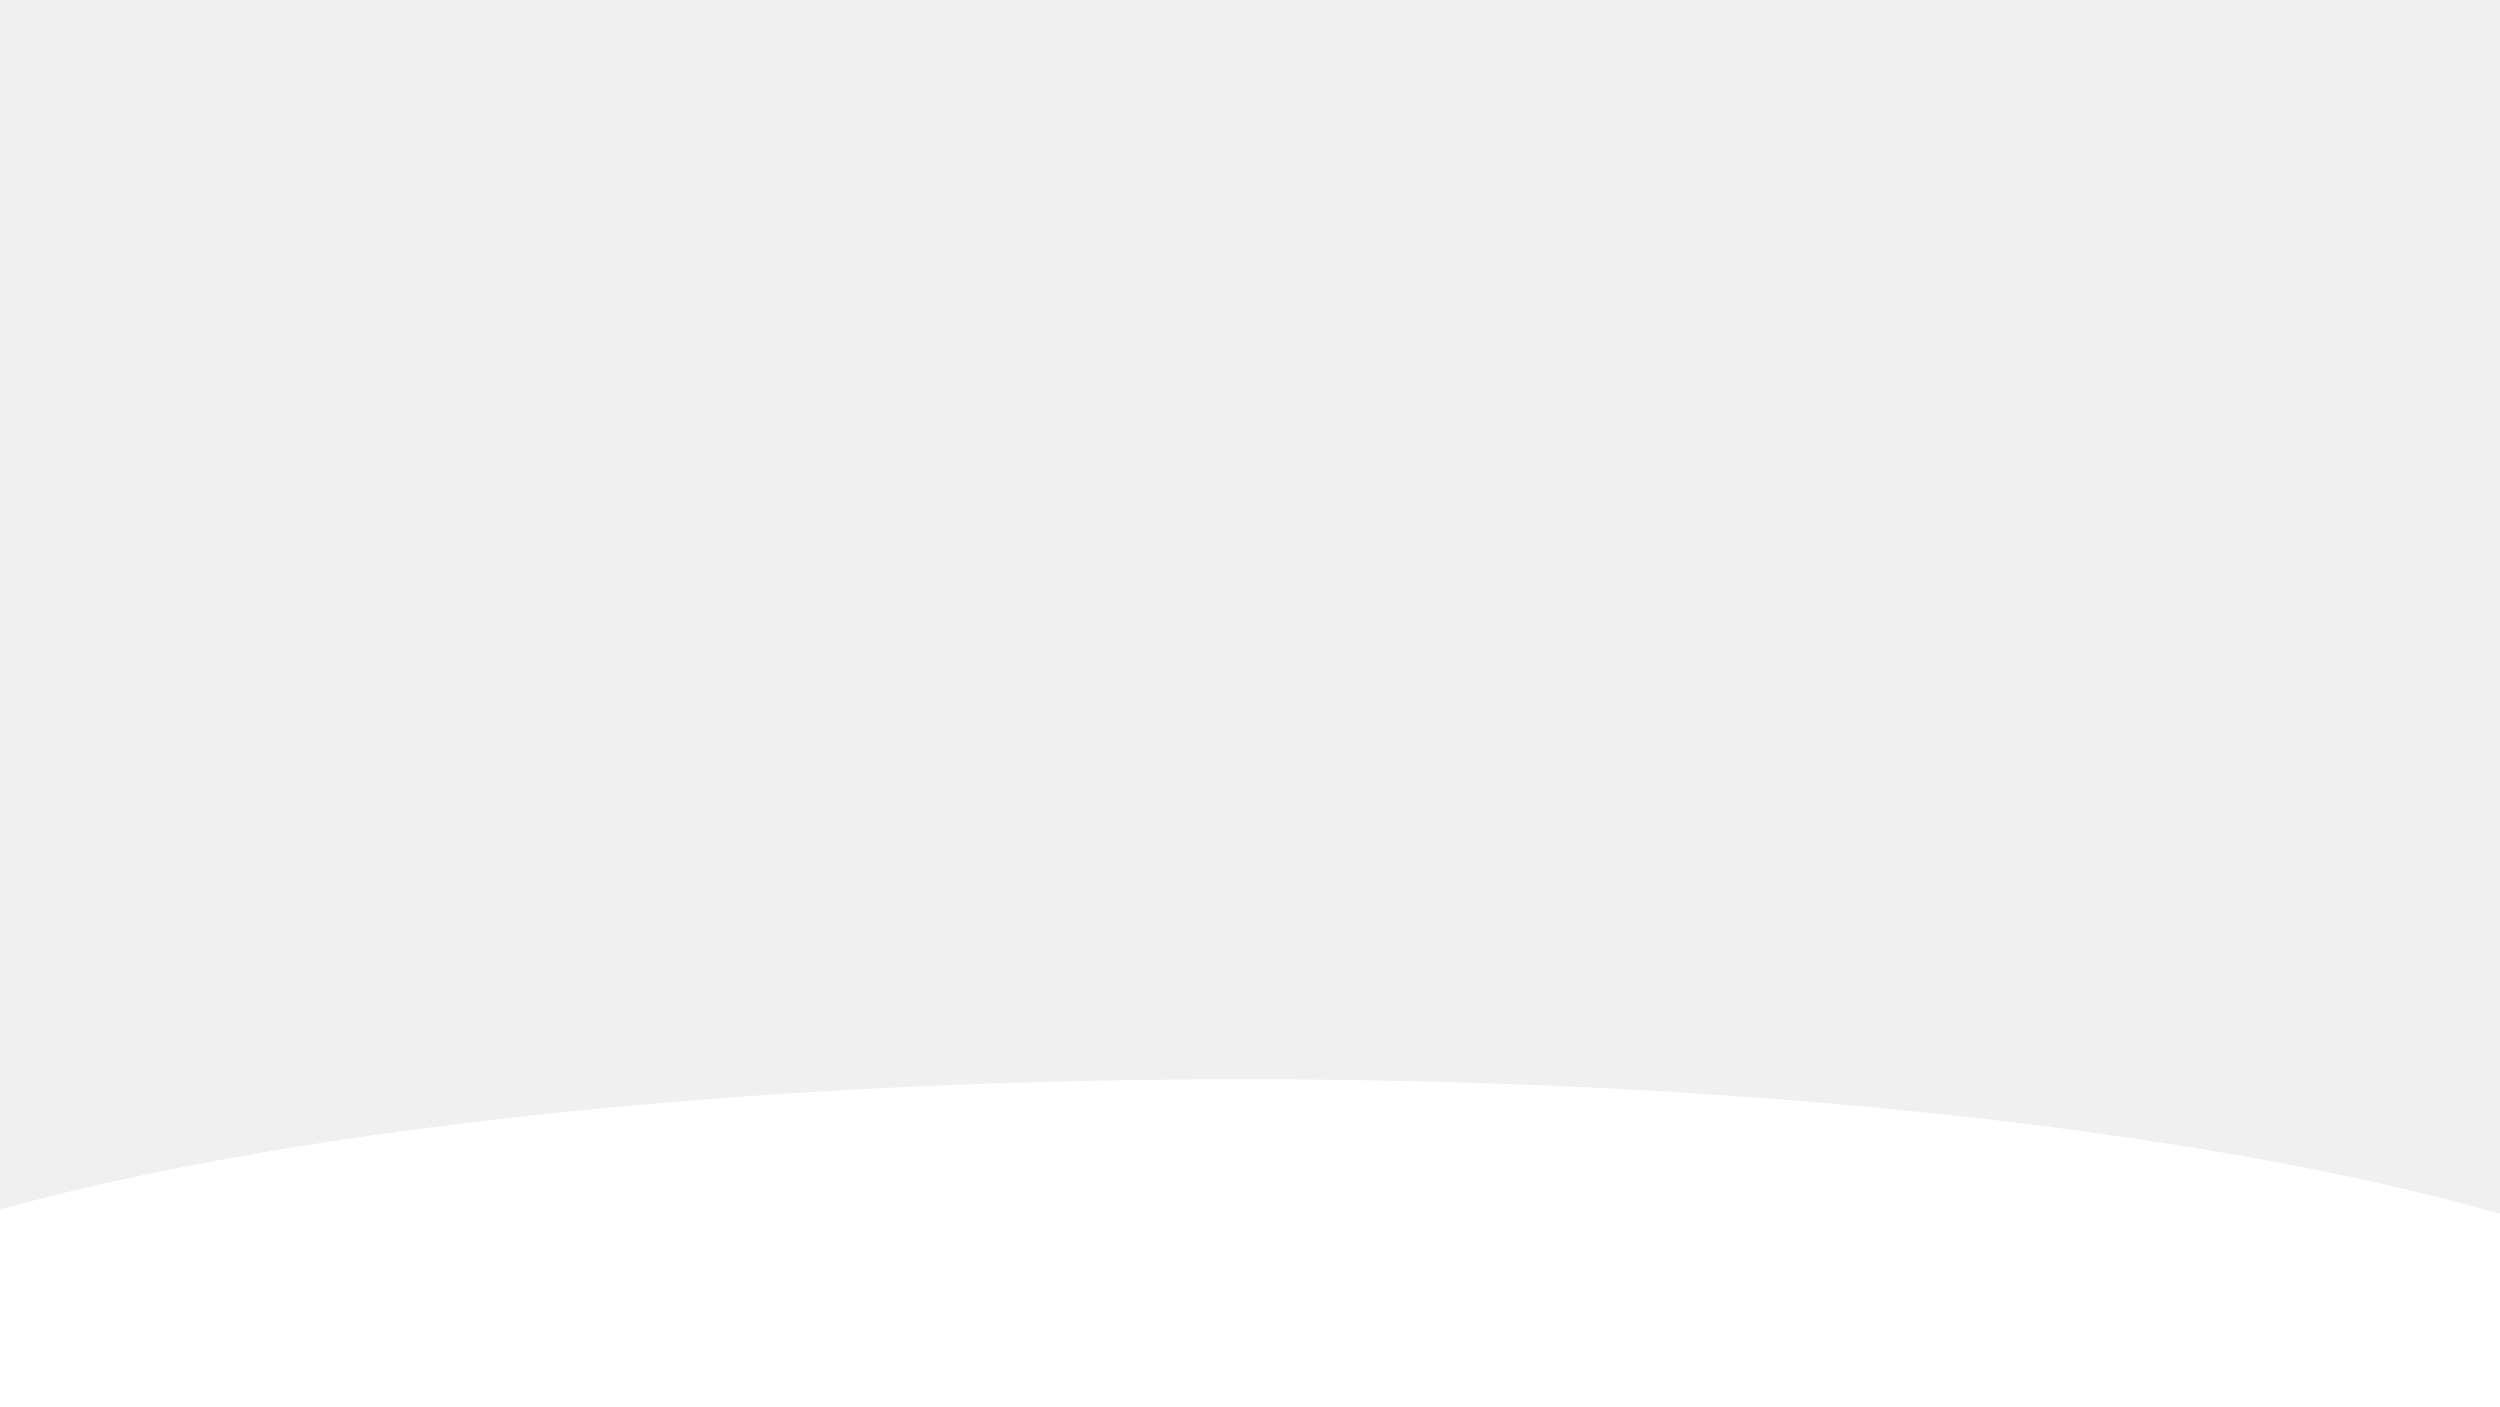
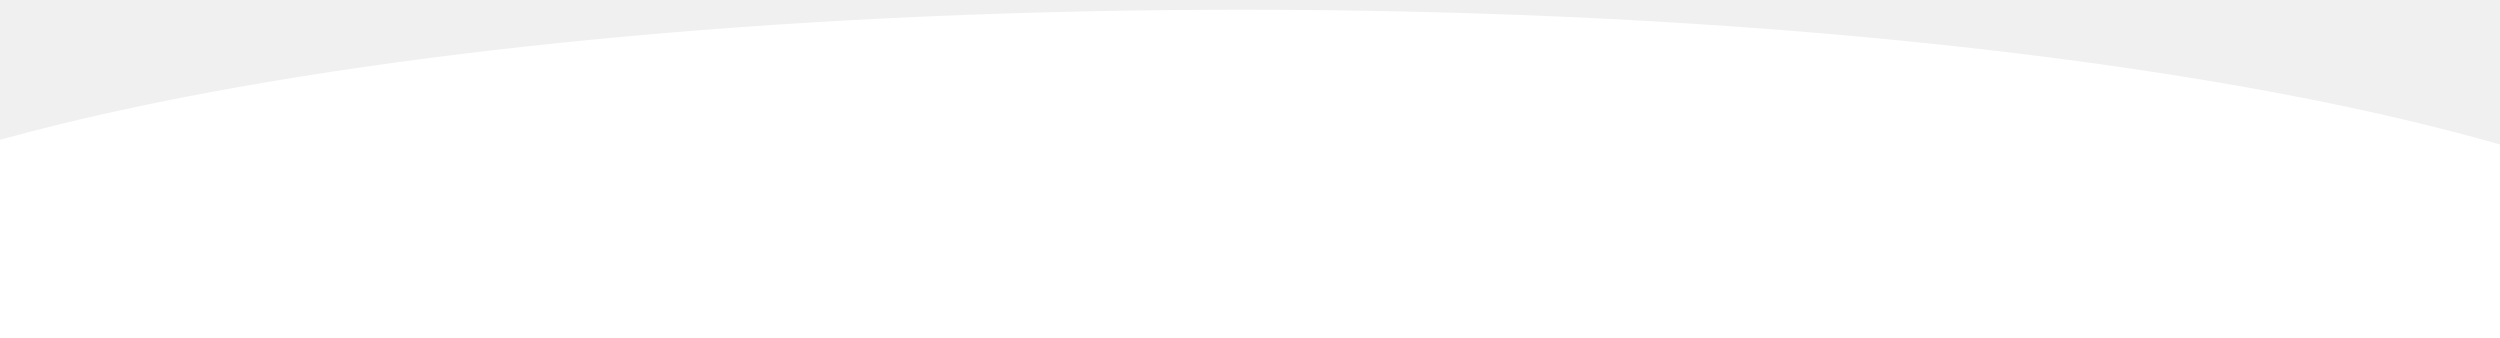
- <svg xmlns="http://www.w3.org/2000/svg" width="1919" height="1080" viewBox="0 0 1919 1080" version="1.1" id="SVGRoot">
+ <svg xmlns="http://www.w3.org/2000/svg" width="1920" height="259" viewBox="0 0 1920 259" version="1.1" id="SVGRoot">
  <defs id="defs1970" />
-   <g id="layer1">
+   <g id="layer1" transform="translate(0,-821)">
    <ellipse style="opacity:1;fill:#ffffff;fill-opacity:1;stroke-width:0.843" id="path2528" cx="953.584" cy="1085.051" rx="1204.102" ry="256.579" />
  </g>
</svg>
